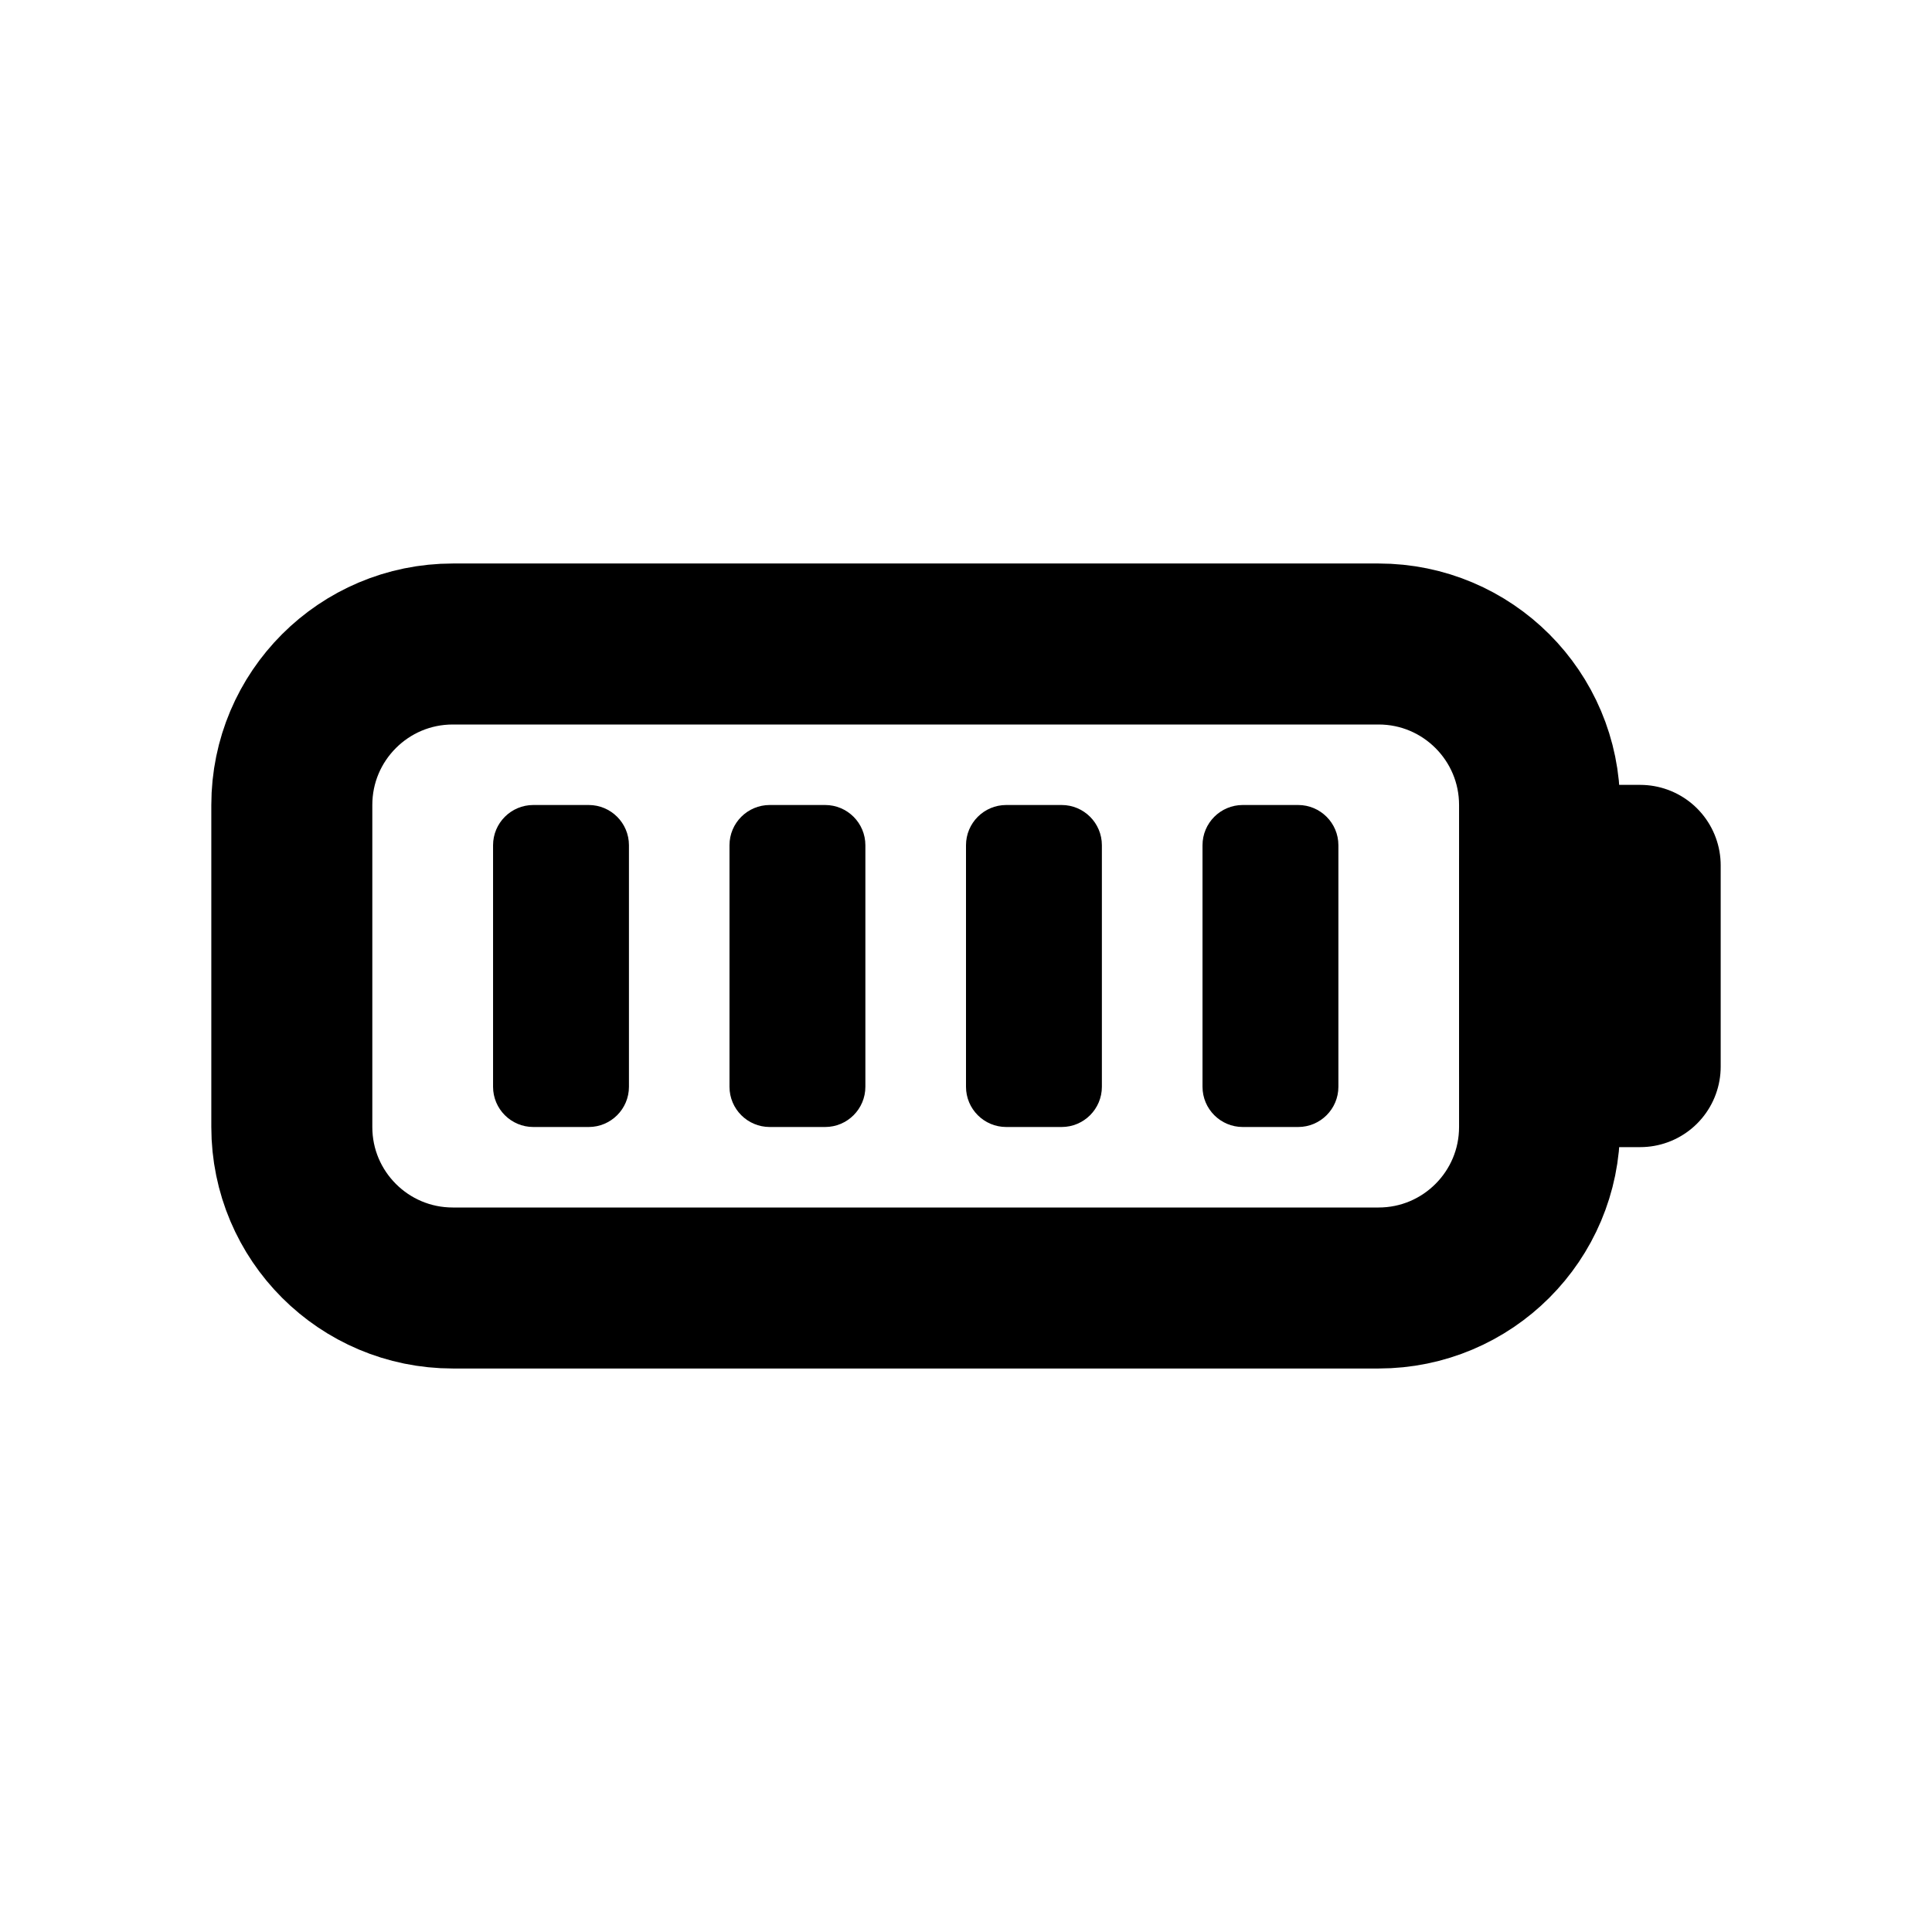
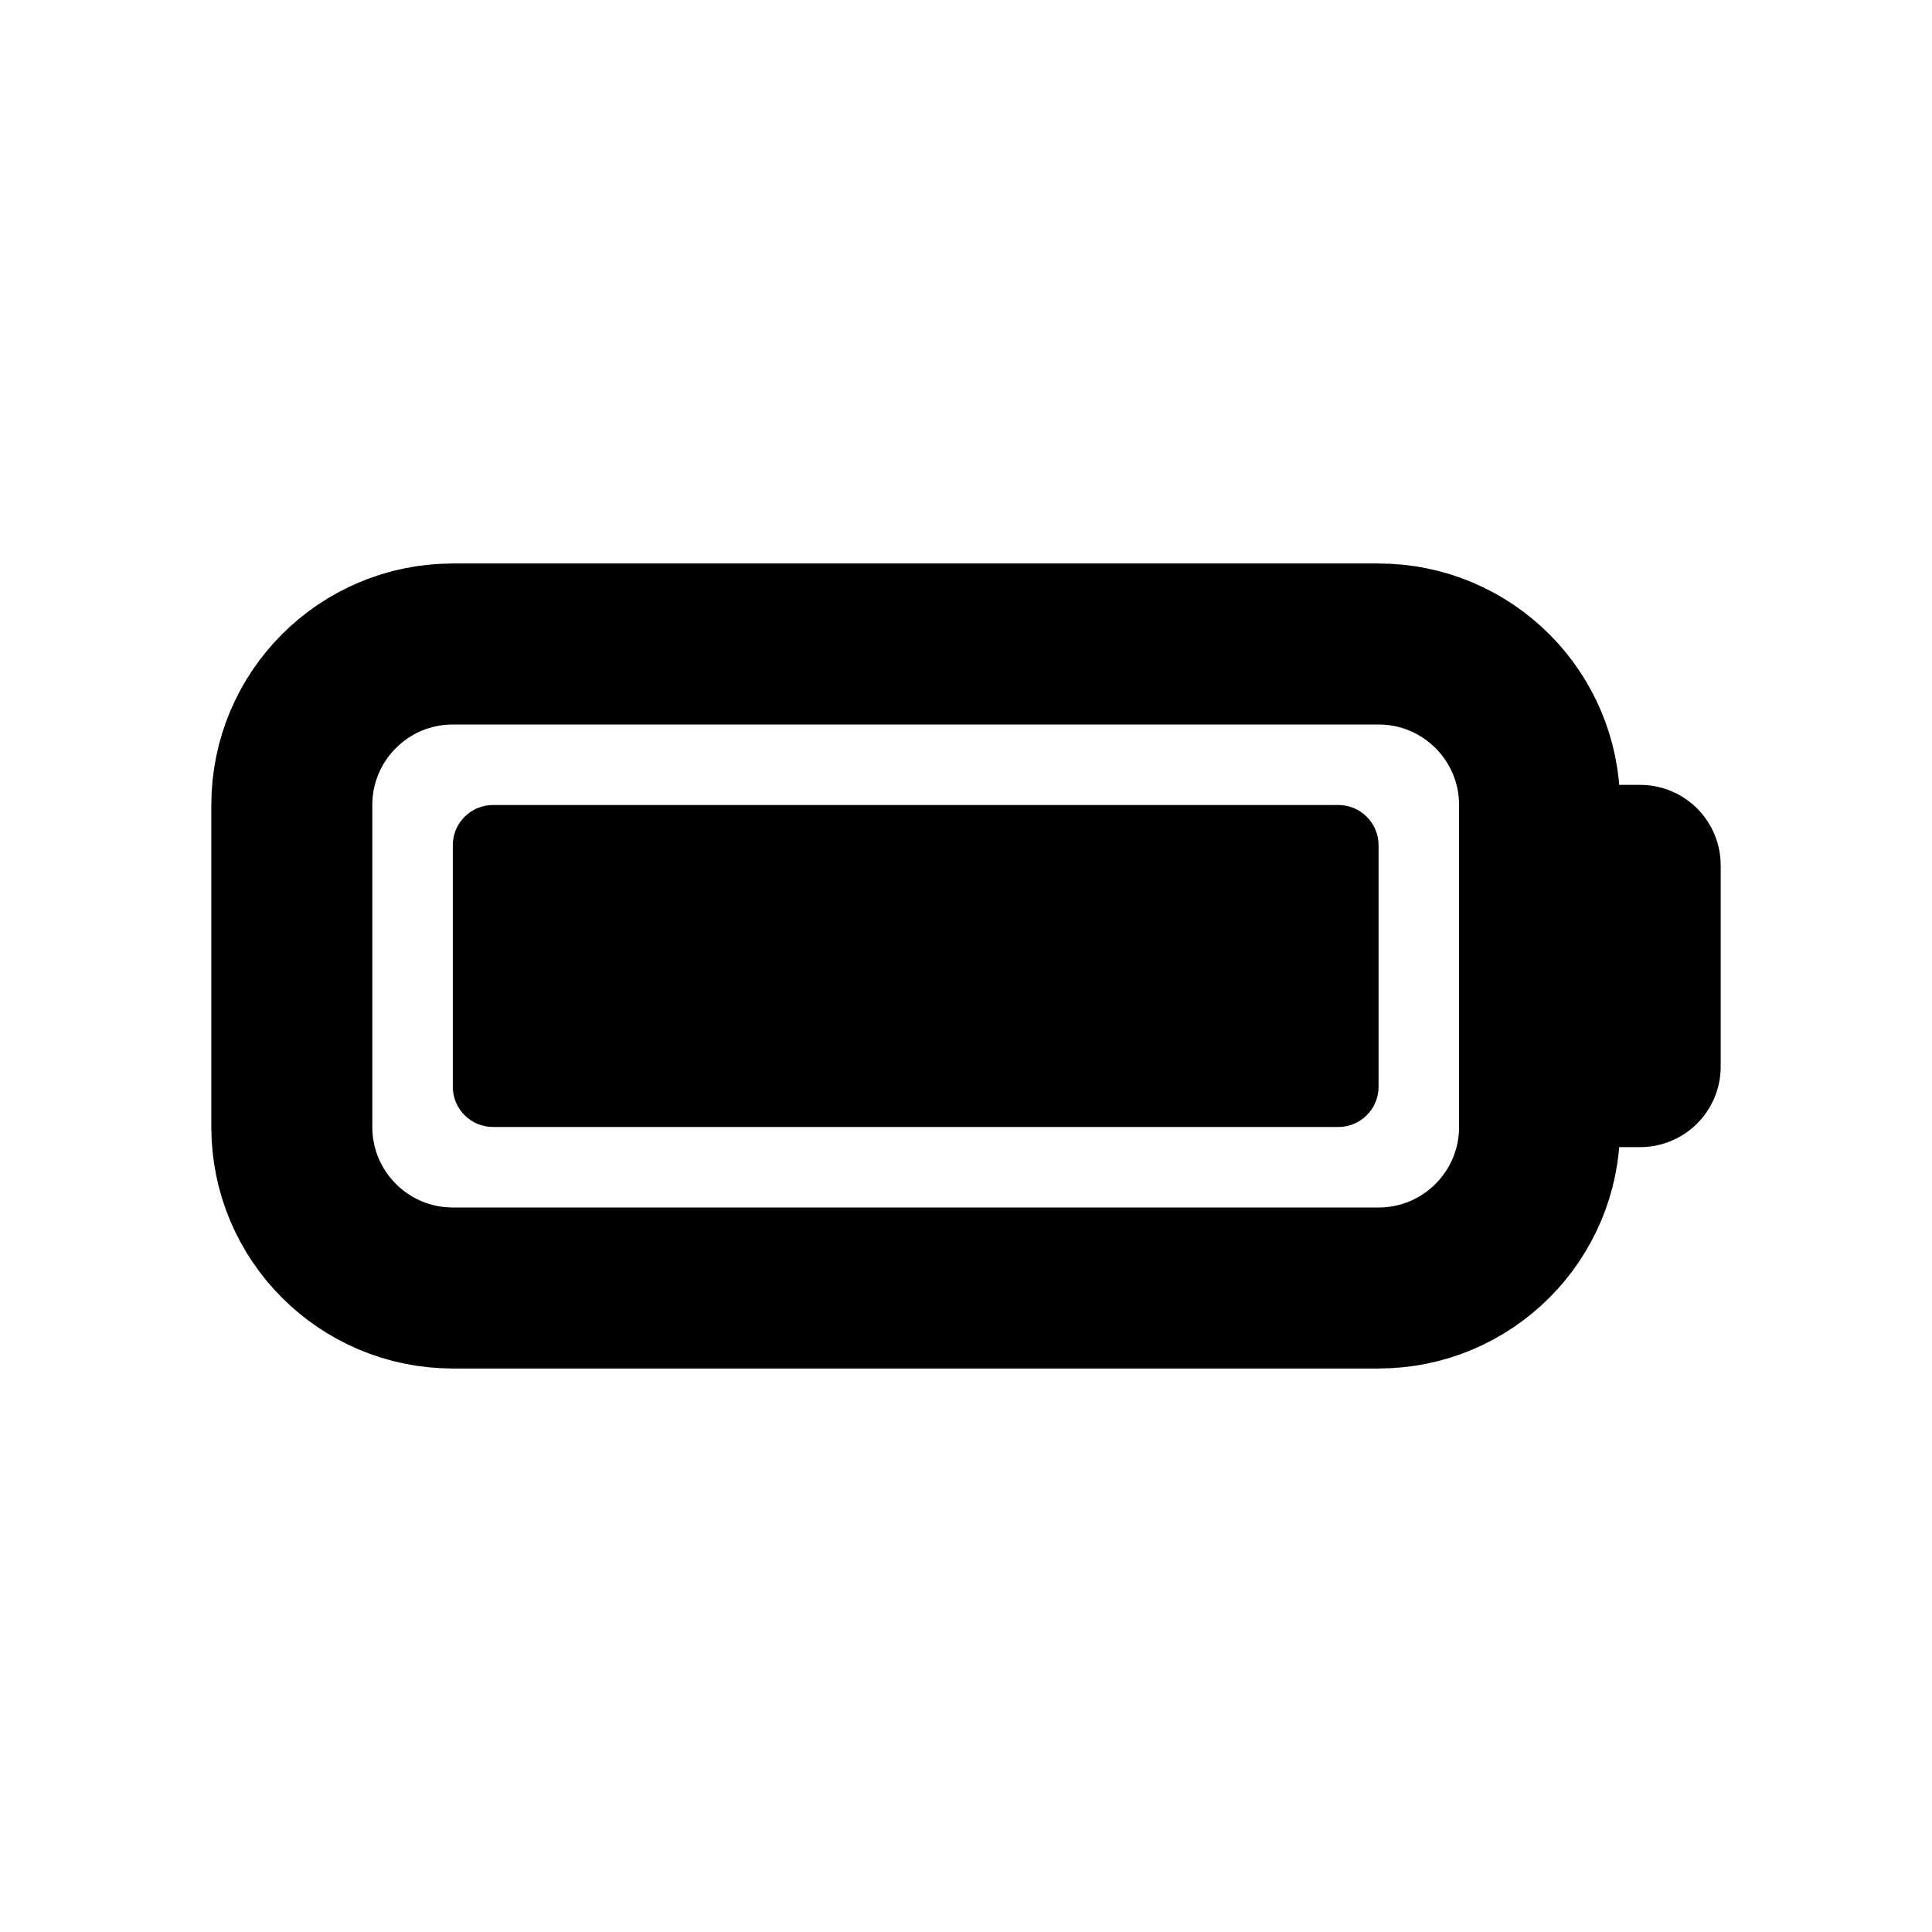
<svg xmlns="http://www.w3.org/2000/svg" width="24" height="24" viewBox="0 0 24 24" fill="none" stroke="currentColor" stroke-width="2" stroke-linecap="round" stroke-linejoin="round">
  <rect x="3.625" y="8" width="15.5" height="8" rx="2" />
  <path d="M19.125 10.75h1.25v2.5h-1.25z" fill="currentColor" />
-   <rect x="6.125" y="10" width="1.688" height="4" rx="0.5" fill="currentColor" stroke="none" />
-   <rect x="9.062" y="10" width="1.688" height="4" rx="0.5" fill="currentColor" stroke="none" />
-   <rect x="12" y="10" width="1.688" height="4" rx="0.5" fill="currentColor" stroke="none" />
-   <rect x="14.938" y="10" width="1.688" height="4" rx="0.5" fill="currentColor" stroke="none" />
+   <rect x="5.625" y="10" width="11.5" height="4" rx="0.5" fill="currentColor" stroke="none" />
</svg>
